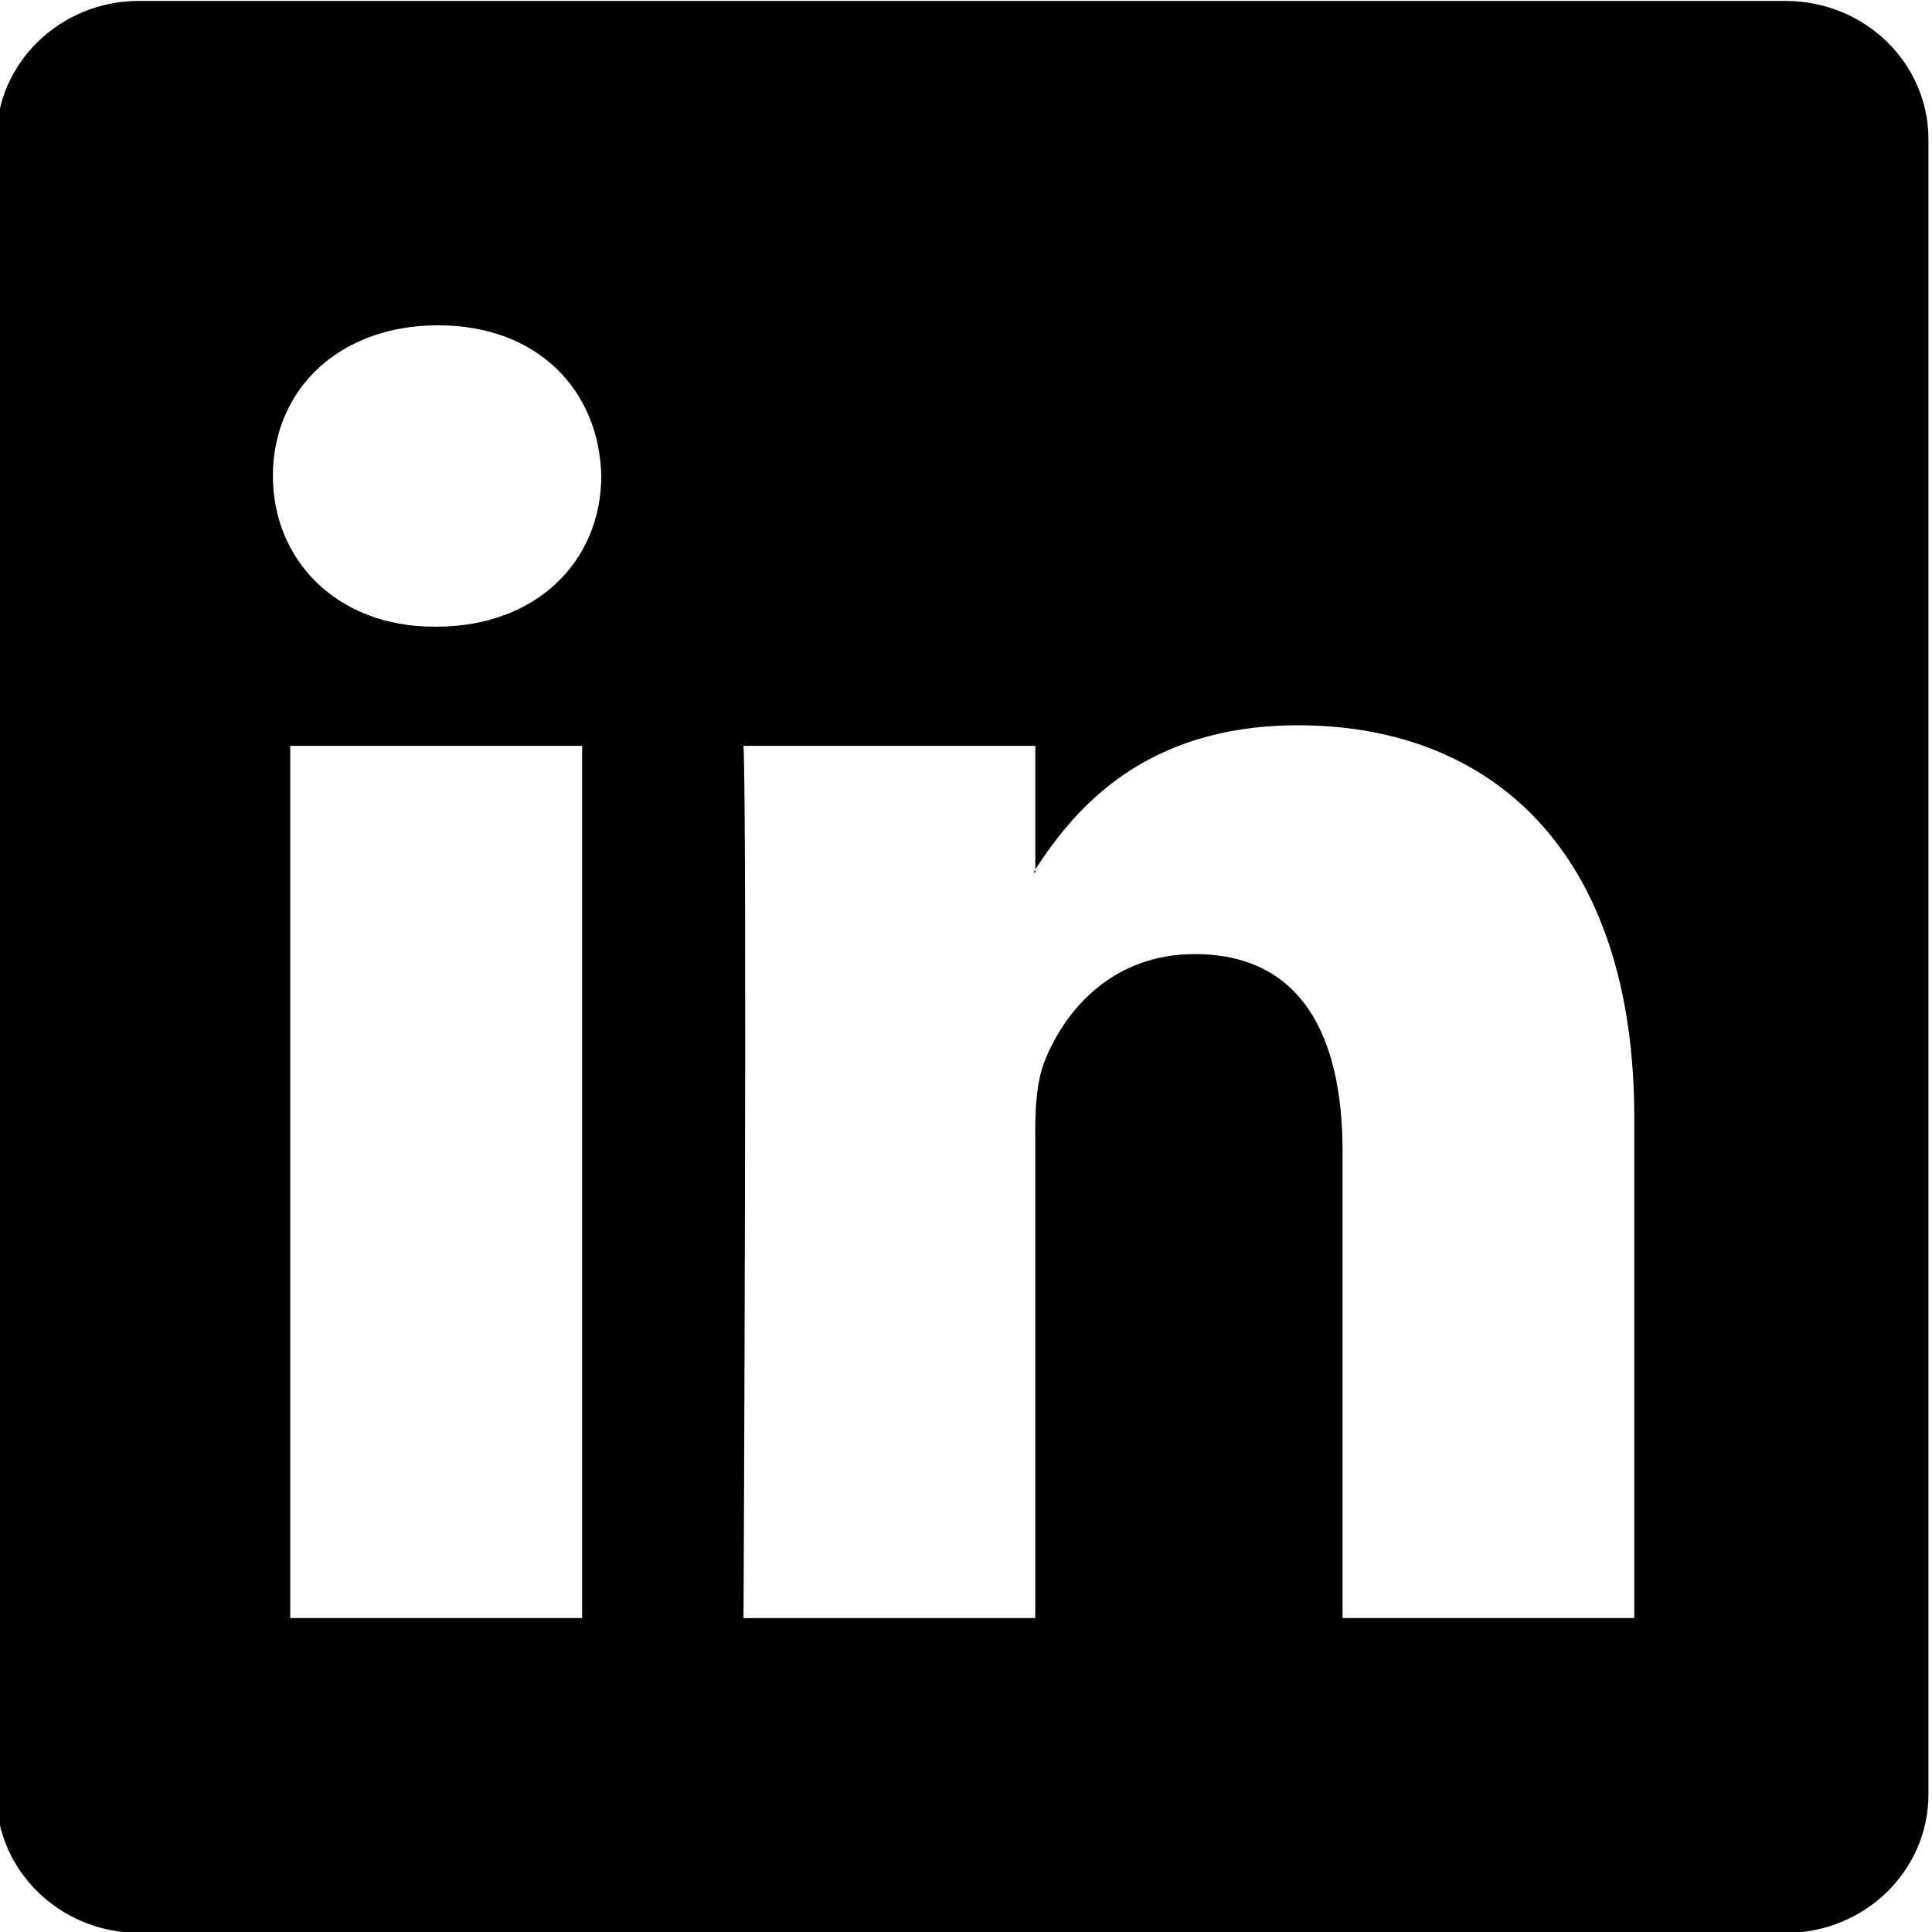
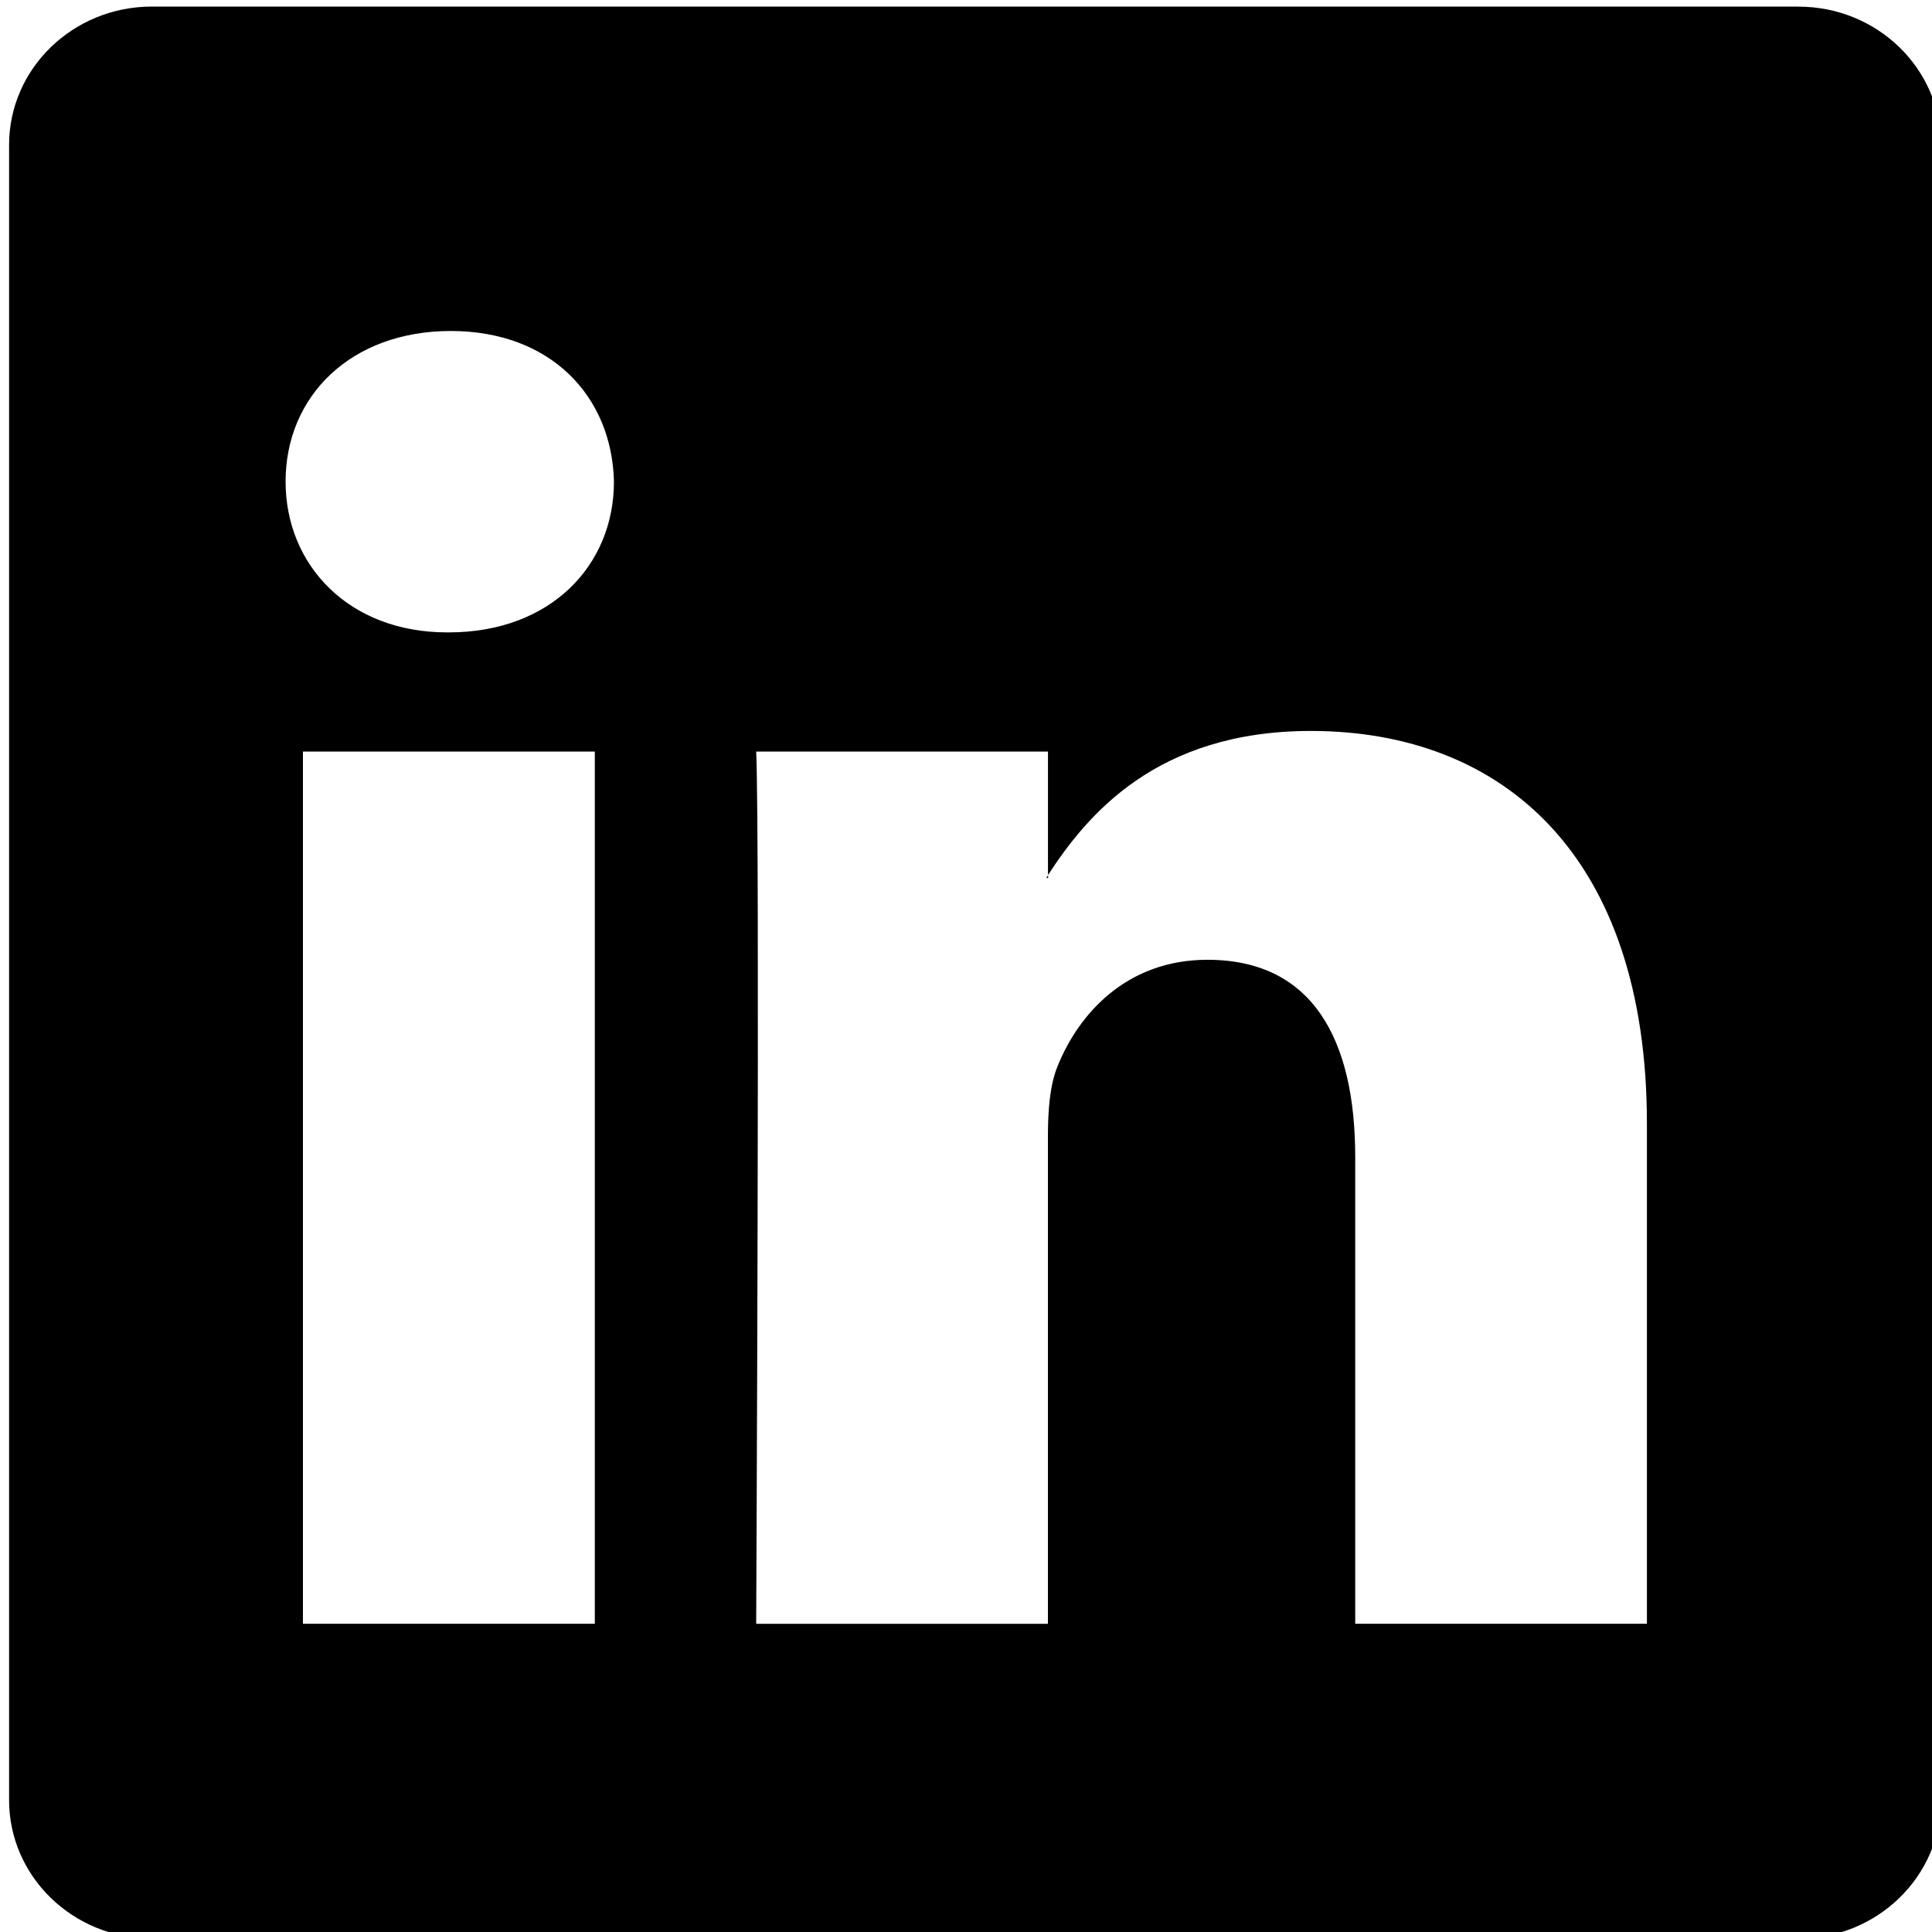
- <svg xmlns="http://www.w3.org/2000/svg">
+ <svg xmlns="http://www.w3.org/2000/svg" viewBox="0 0 100 100">
  <g>
-     <path d="M29.578.015H2.305C1 .015-.06 1.04-.06 2.307V29.72c0 1.268 1.06 2.295 2.365 2.295h27.273c1.305 0 2.363-1.028 2.363-2.294V2.308c0-1.266-1.057-2.292-2.362-2.292zM9.642 26.8H4.807V12.354h4.835V26.8zM7.225 10.38h-.032c-1.622 0-2.673-1.11-2.673-2.498 0-1.416 1.082-2.494 2.736-2.494 1.653 0 2.67 1.078 2.703 2.494 0 1.39-1.05 2.498-2.735 2.498zM27.07 26.8h-4.833v-7.73c0-1.94-.7-3.267-2.448-3.267-1.338 0-2.132.894-2.48 1.758-.13.31-.162.74-.162 1.17v8.07h-4.832s.063-13.092 0-14.447h4.833V14.4c.64-.983 1.787-2.387 4.354-2.387 3.18 0 5.567 2.064 5.567 6.504V26.8zM17.12 14.448l.03-.045v.045h-.03z" />
+     <path d="M93.086.34H7.86C3.782.34.47 3.545.47 7.505V93.17c0 3.962 3.312 7.17 7.39 7.17h85.226c4.078 0 7.384-3.21 7.384-7.167V7.507c0-3.956-3.303-7.163-7.38-7.163zm-62.3 83.704H15.68V38.9h15.107v45.144zm-7.55-51.312h-.1c-5.07 0-8.354-3.47-8.354-7.806 0-4.425 3.38-7.794 8.55-7.794 5.165 0 8.343 3.37 8.446 7.794 0 4.343-3.28 7.806-8.547 7.806zm62.012 51.312H70.146V59.888c0-6.062-2.188-10.21-7.65-10.21-4.18 0-6.662 2.795-7.75 5.495-.406.968-.506 2.312-.506 3.656v25.218h-15.1s.197-40.913 0-45.147h15.103v6.394c2-3.07 5.584-7.46 13.606-7.46 9.936 0 17.395 6.45 17.395 20.326v25.884zm-31.093-38.6l.094-.14v.14h-.095z" />
  </g>
</svg>
